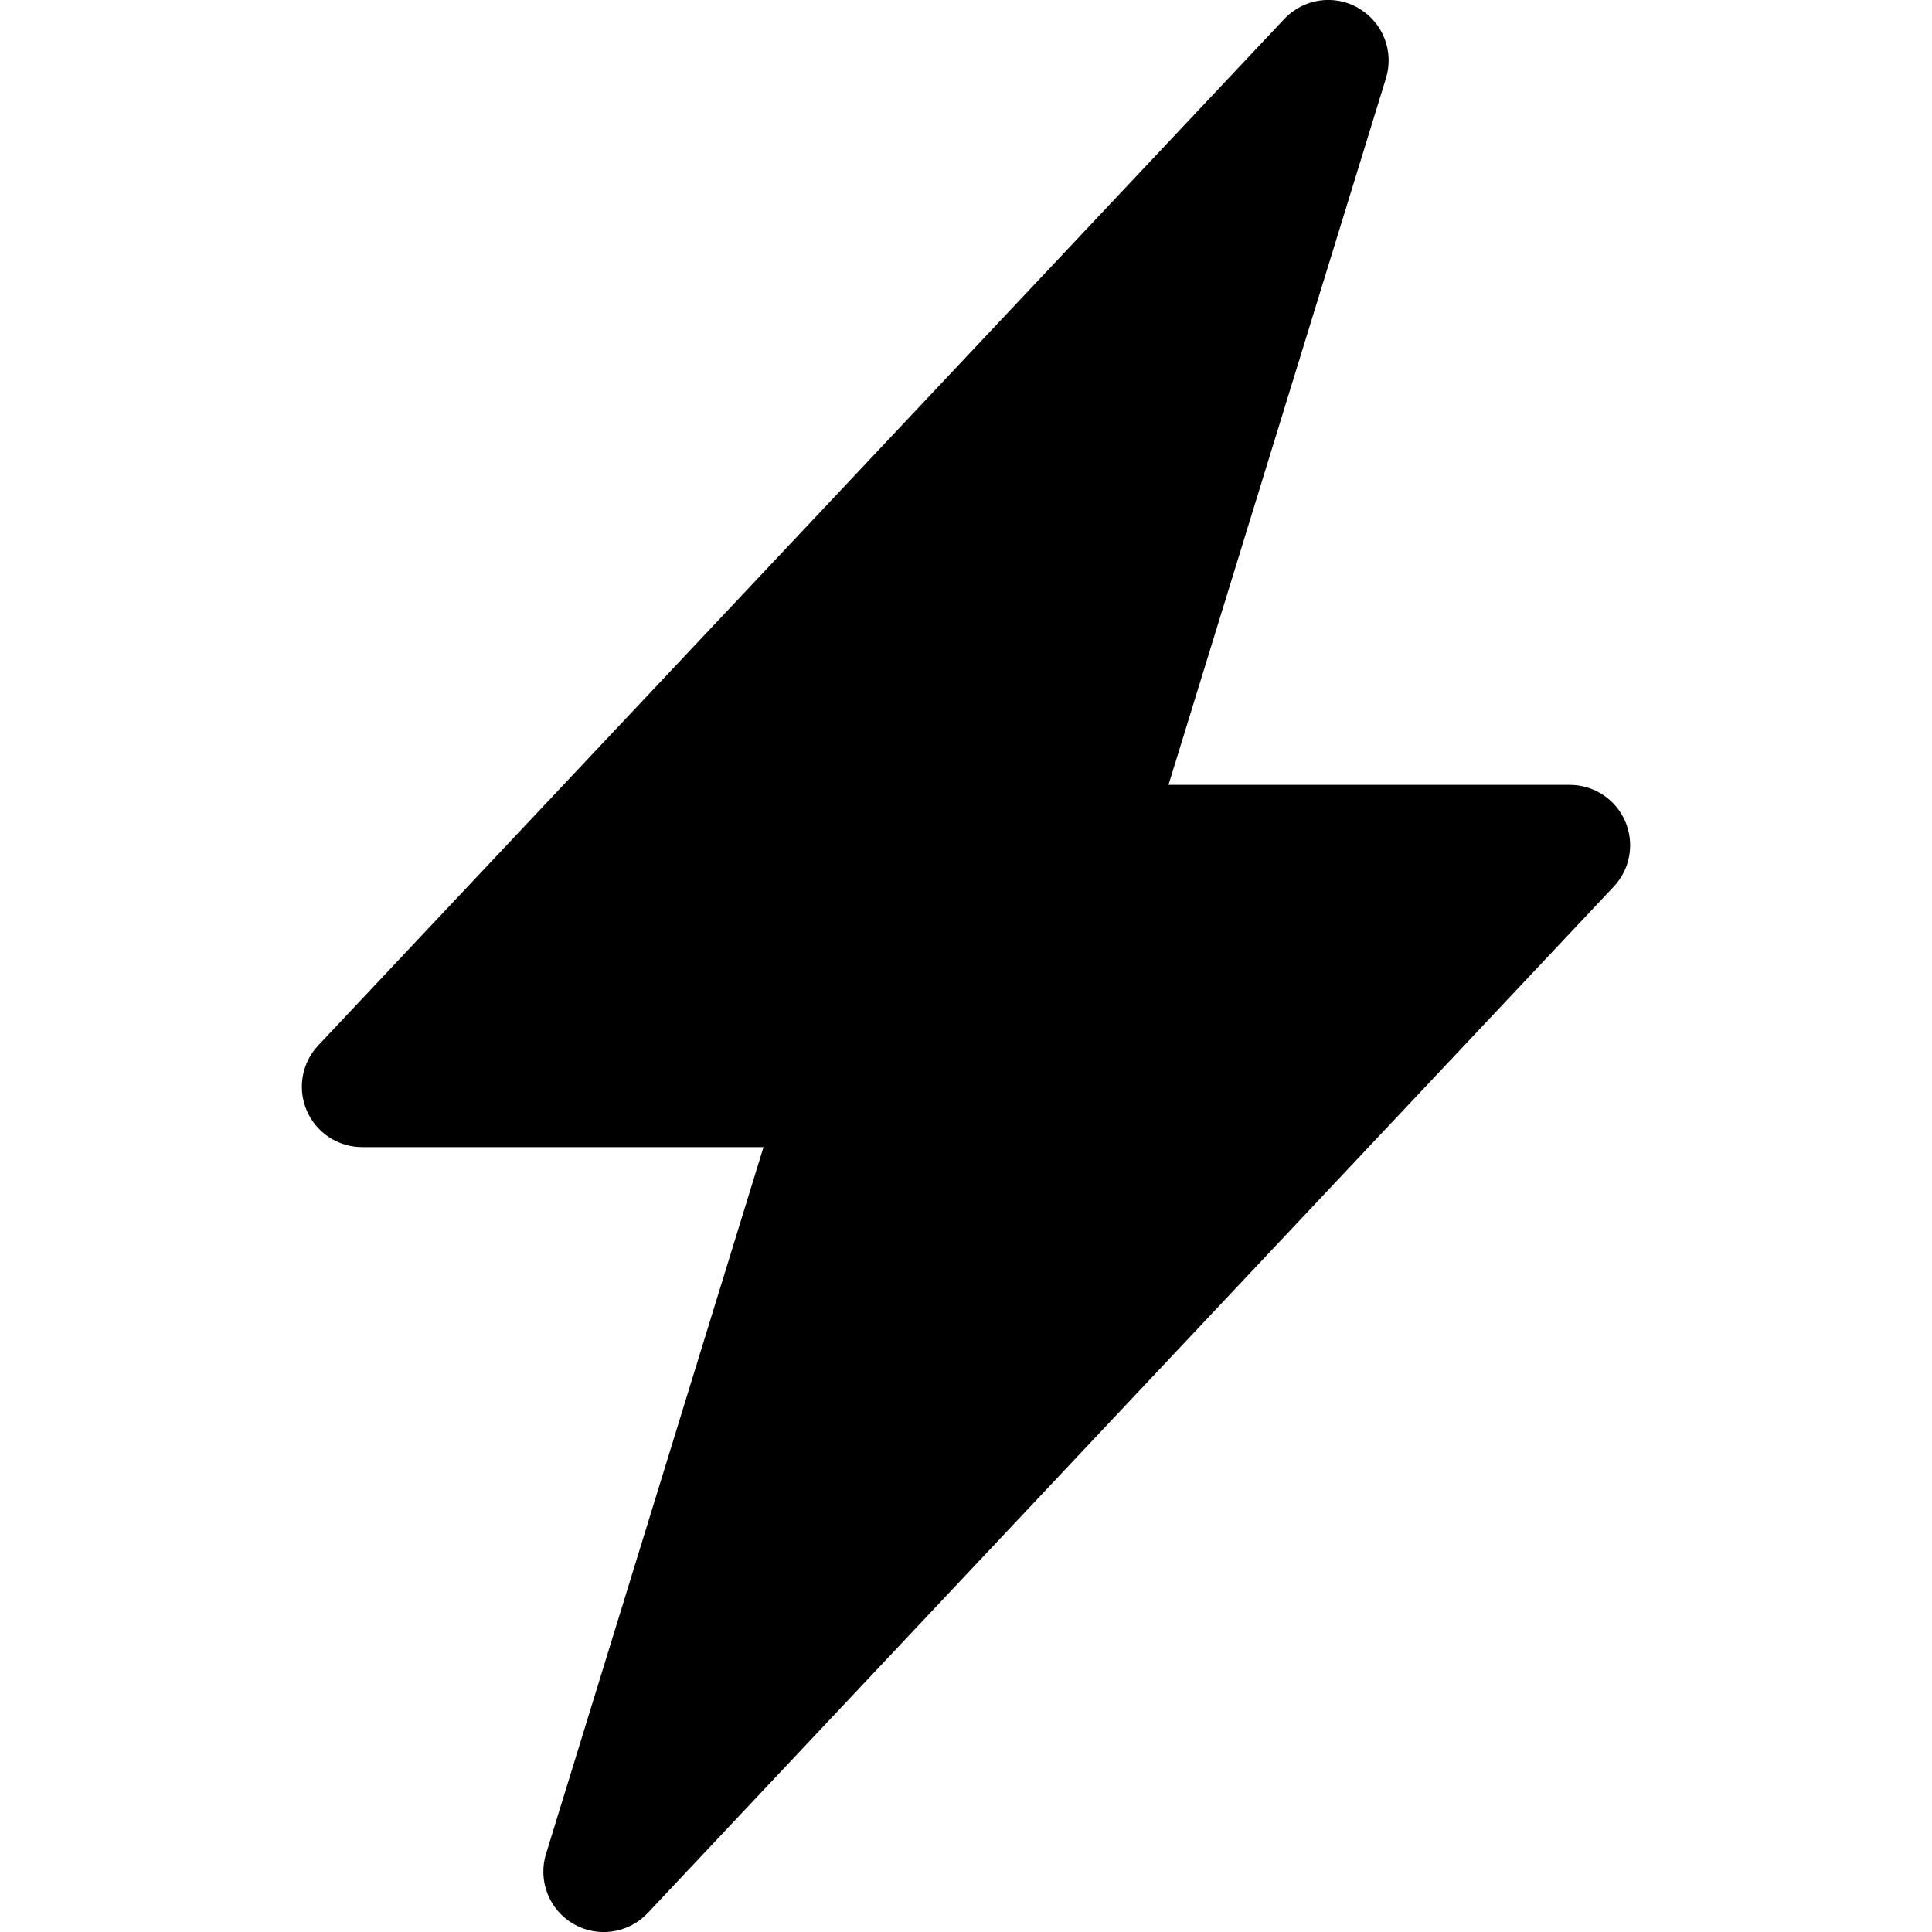
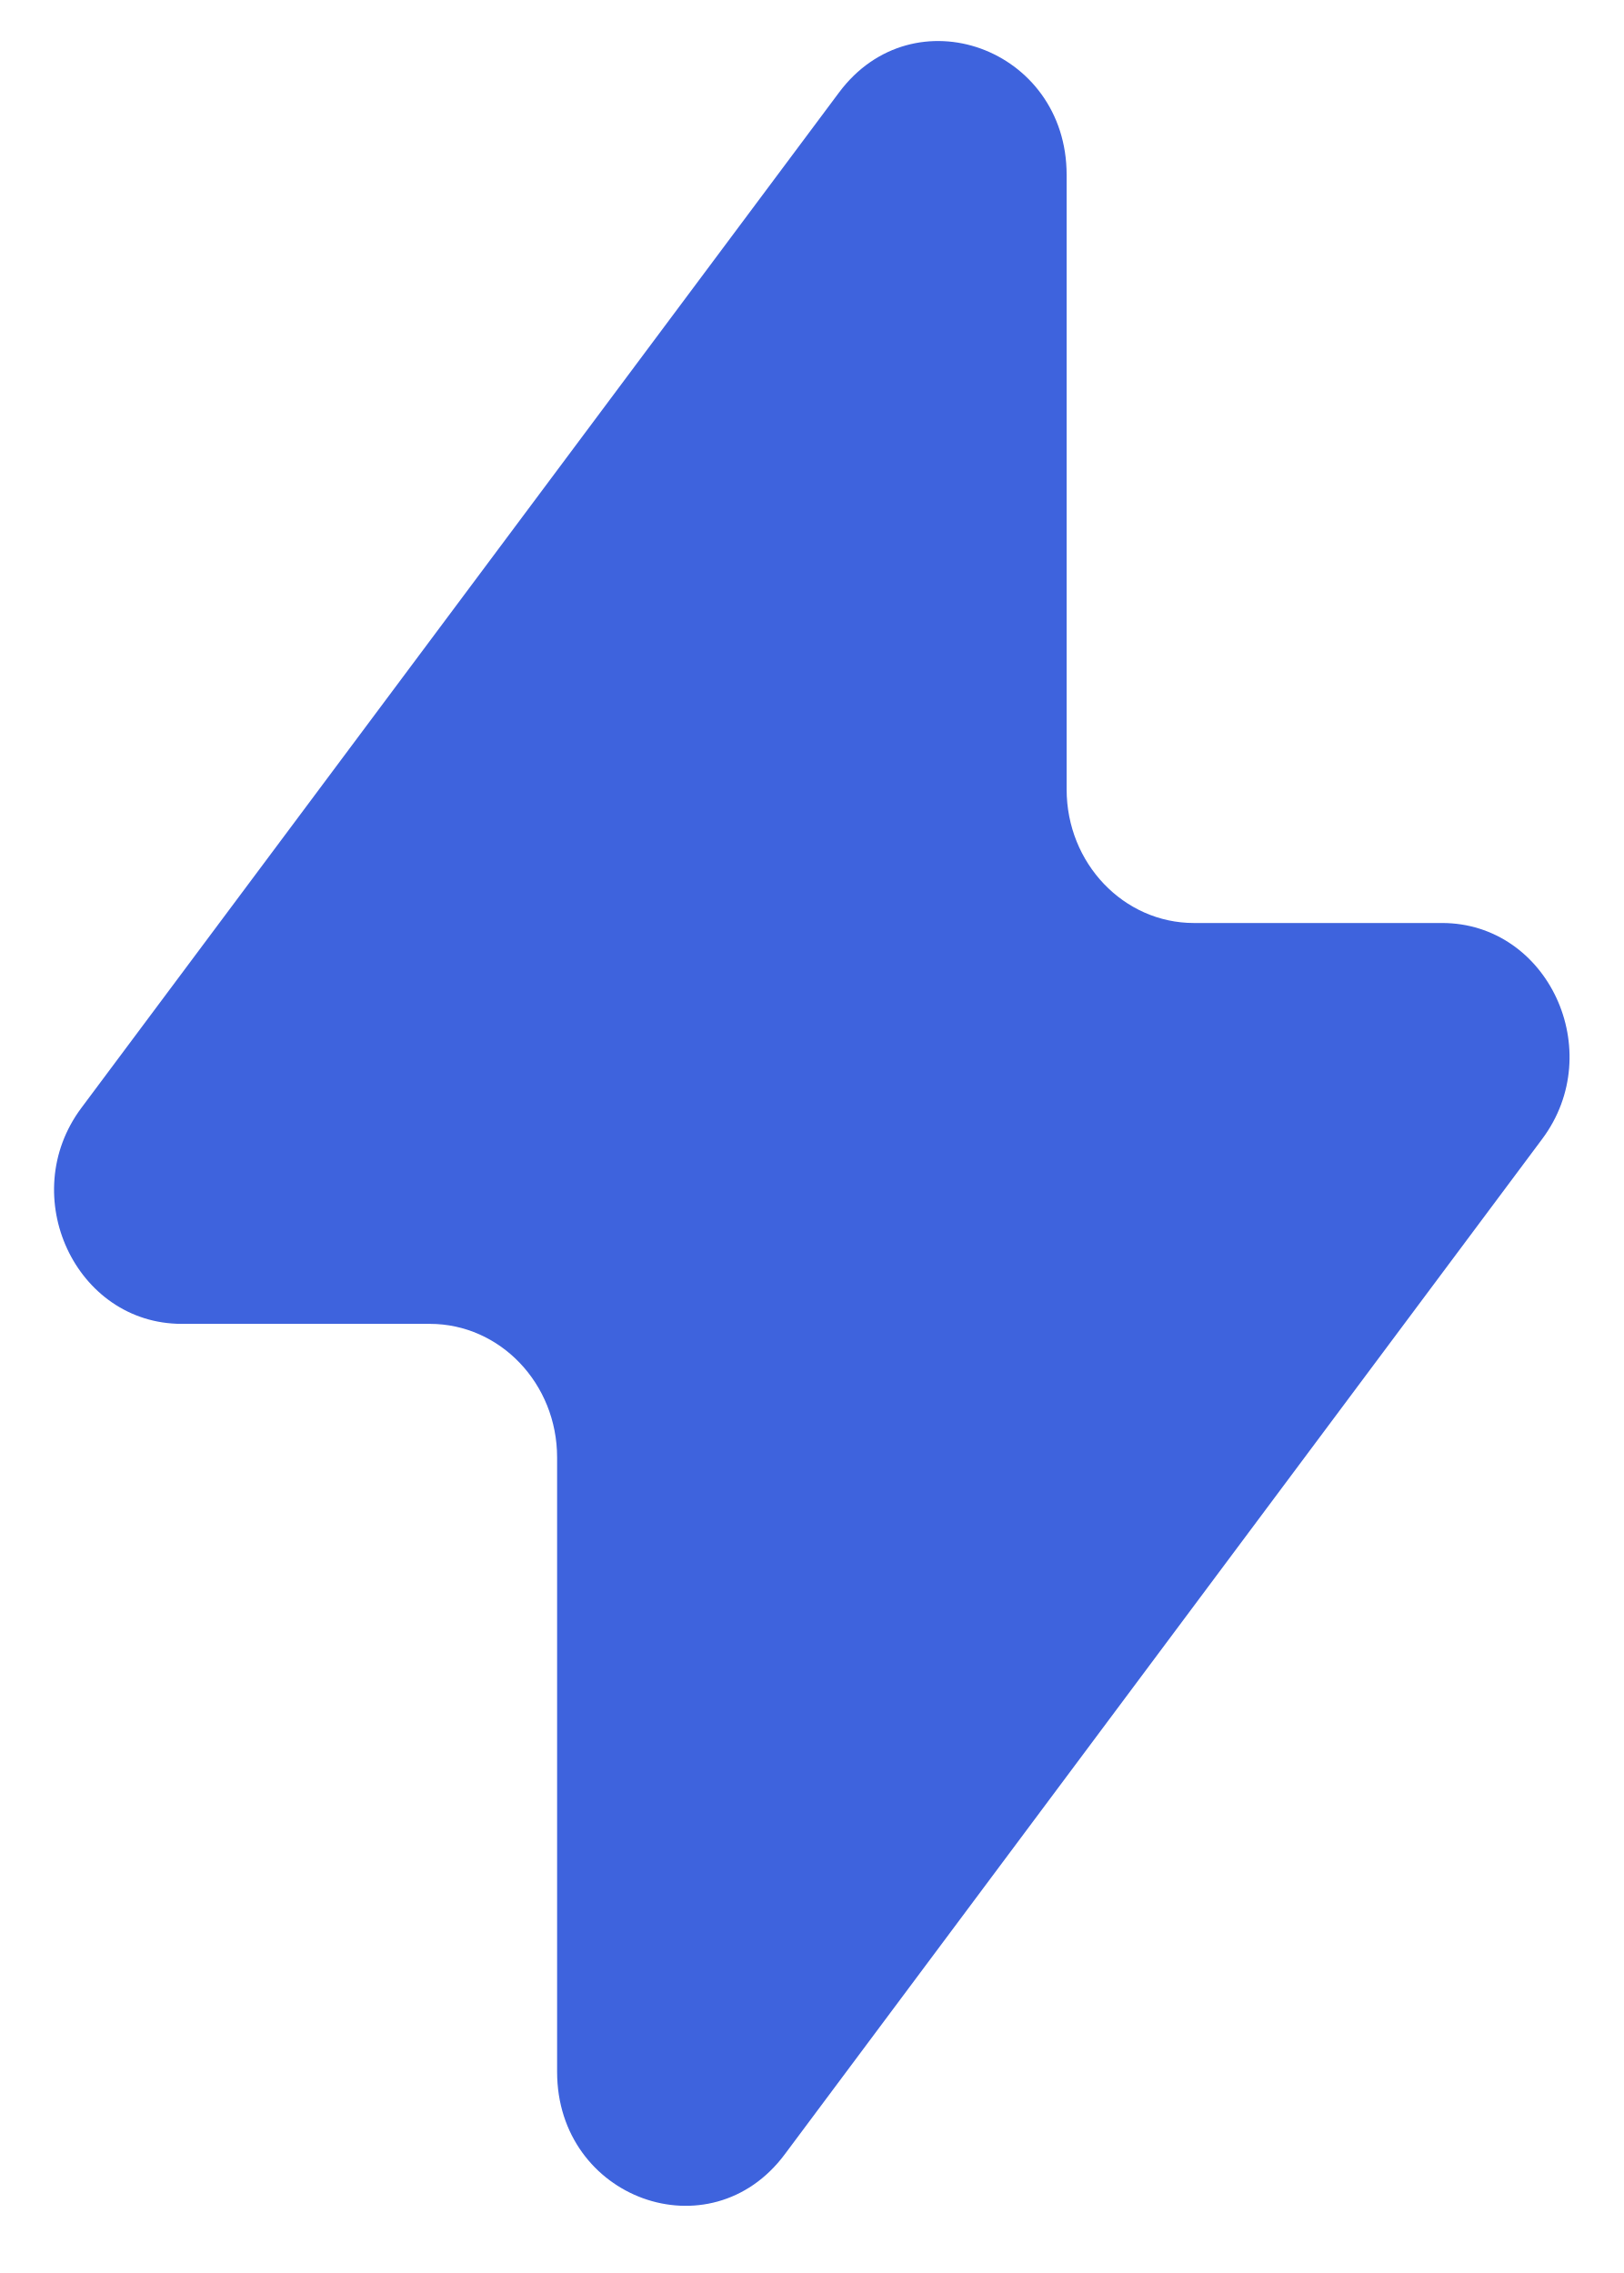
- <svg xmlns="http://www.w3.org/2000/svg" width="16" height="16" fill="currentColor" class="bi bi-lightning-charge-fill" viewBox="0 0 16 16">
-   <path d="M11.251.068a.5.5 0 0 1 .227.58L9.677 6.5H13a.5.5 0 0 1 .364.843l-8 8.5a.5.5 0 0 1-.842-.49L6.323 9.5H3a.5.5 0 0 1-.364-.843l8-8.5a.5.5 0 0 1 .615-.09z" />
+ <svg xmlns="http://www.w3.org/2000/svg" width="10" height="14" viewBox="0 0 10 14" fill="none">
+   <path d="M0.501 6.824L5.167 0.57C5.626 -0.046 6.569 0.295 6.569 1.077V4.862C6.569 5.317 6.92 5.685 7.353 5.685H8.881C9.535 5.685 9.901 6.475 9.498 7.015L4.833 13.269C4.374 13.885 3.431 13.544 3.431 12.761V8.977C3.431 8.522 3.08 8.154 2.647 8.154H1.119C0.465 8.154 0.098 7.364 0.501 6.824Z" fill="#3E63DD" />
</svg>
